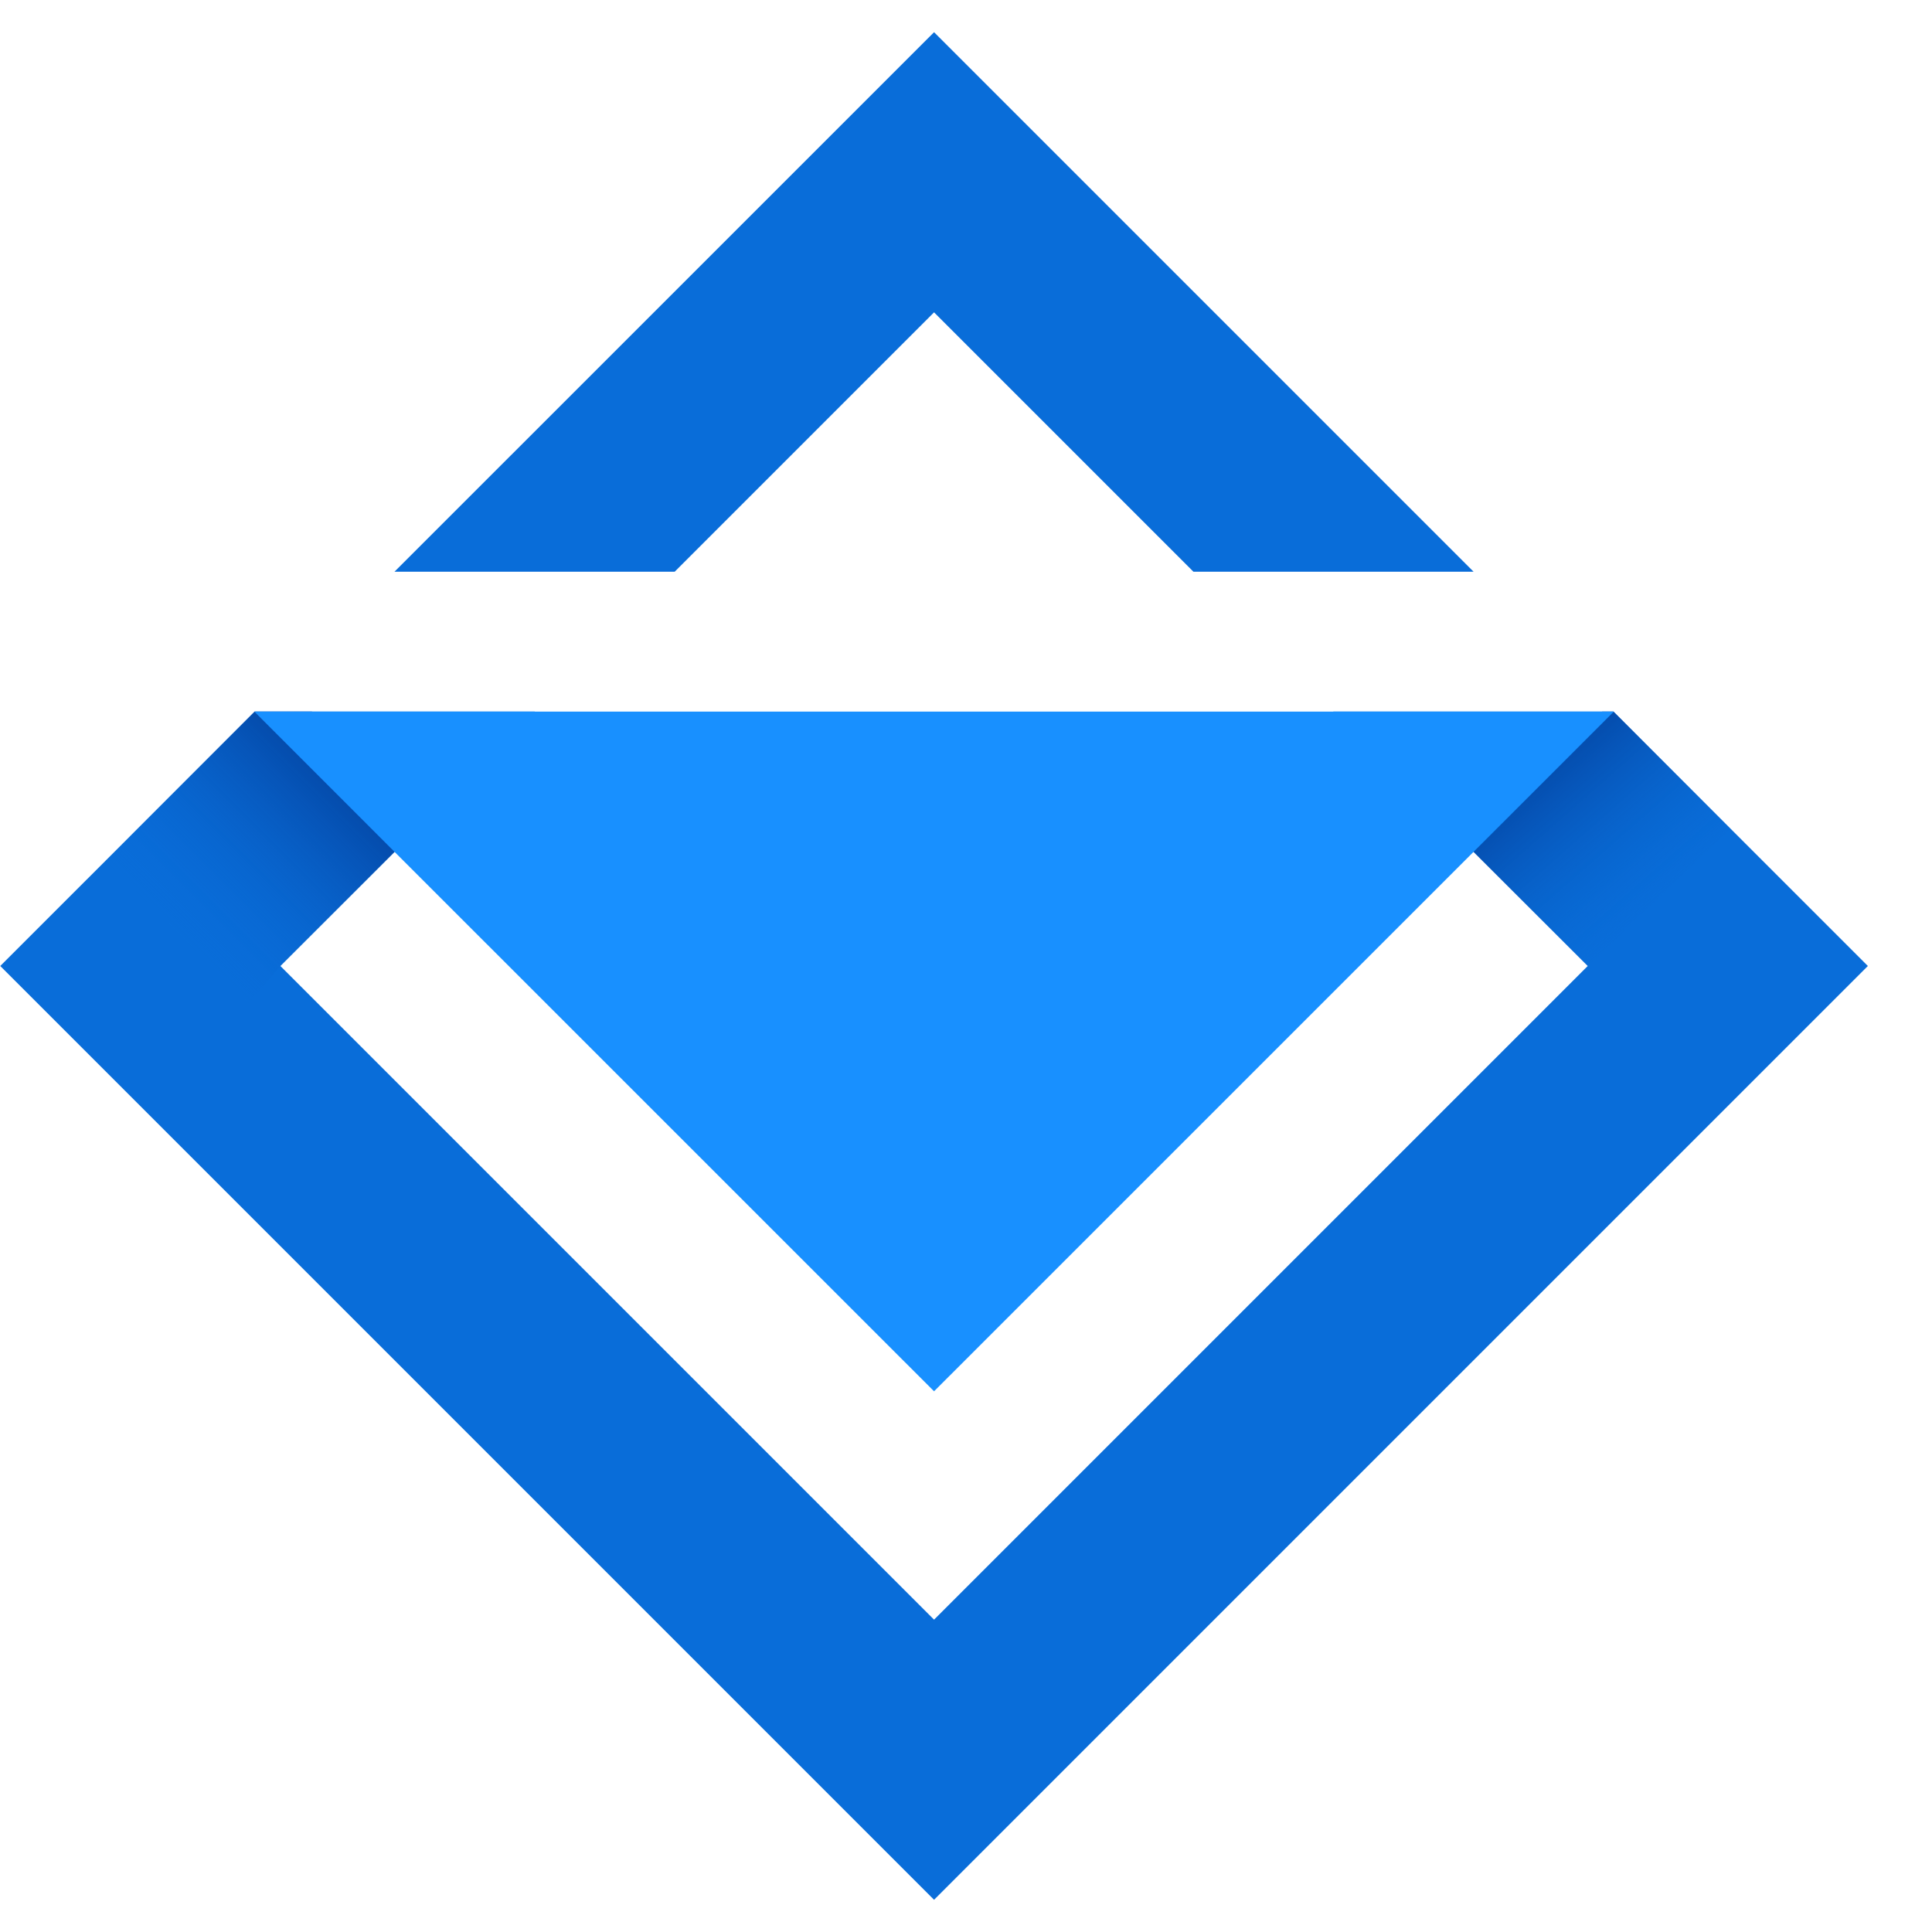
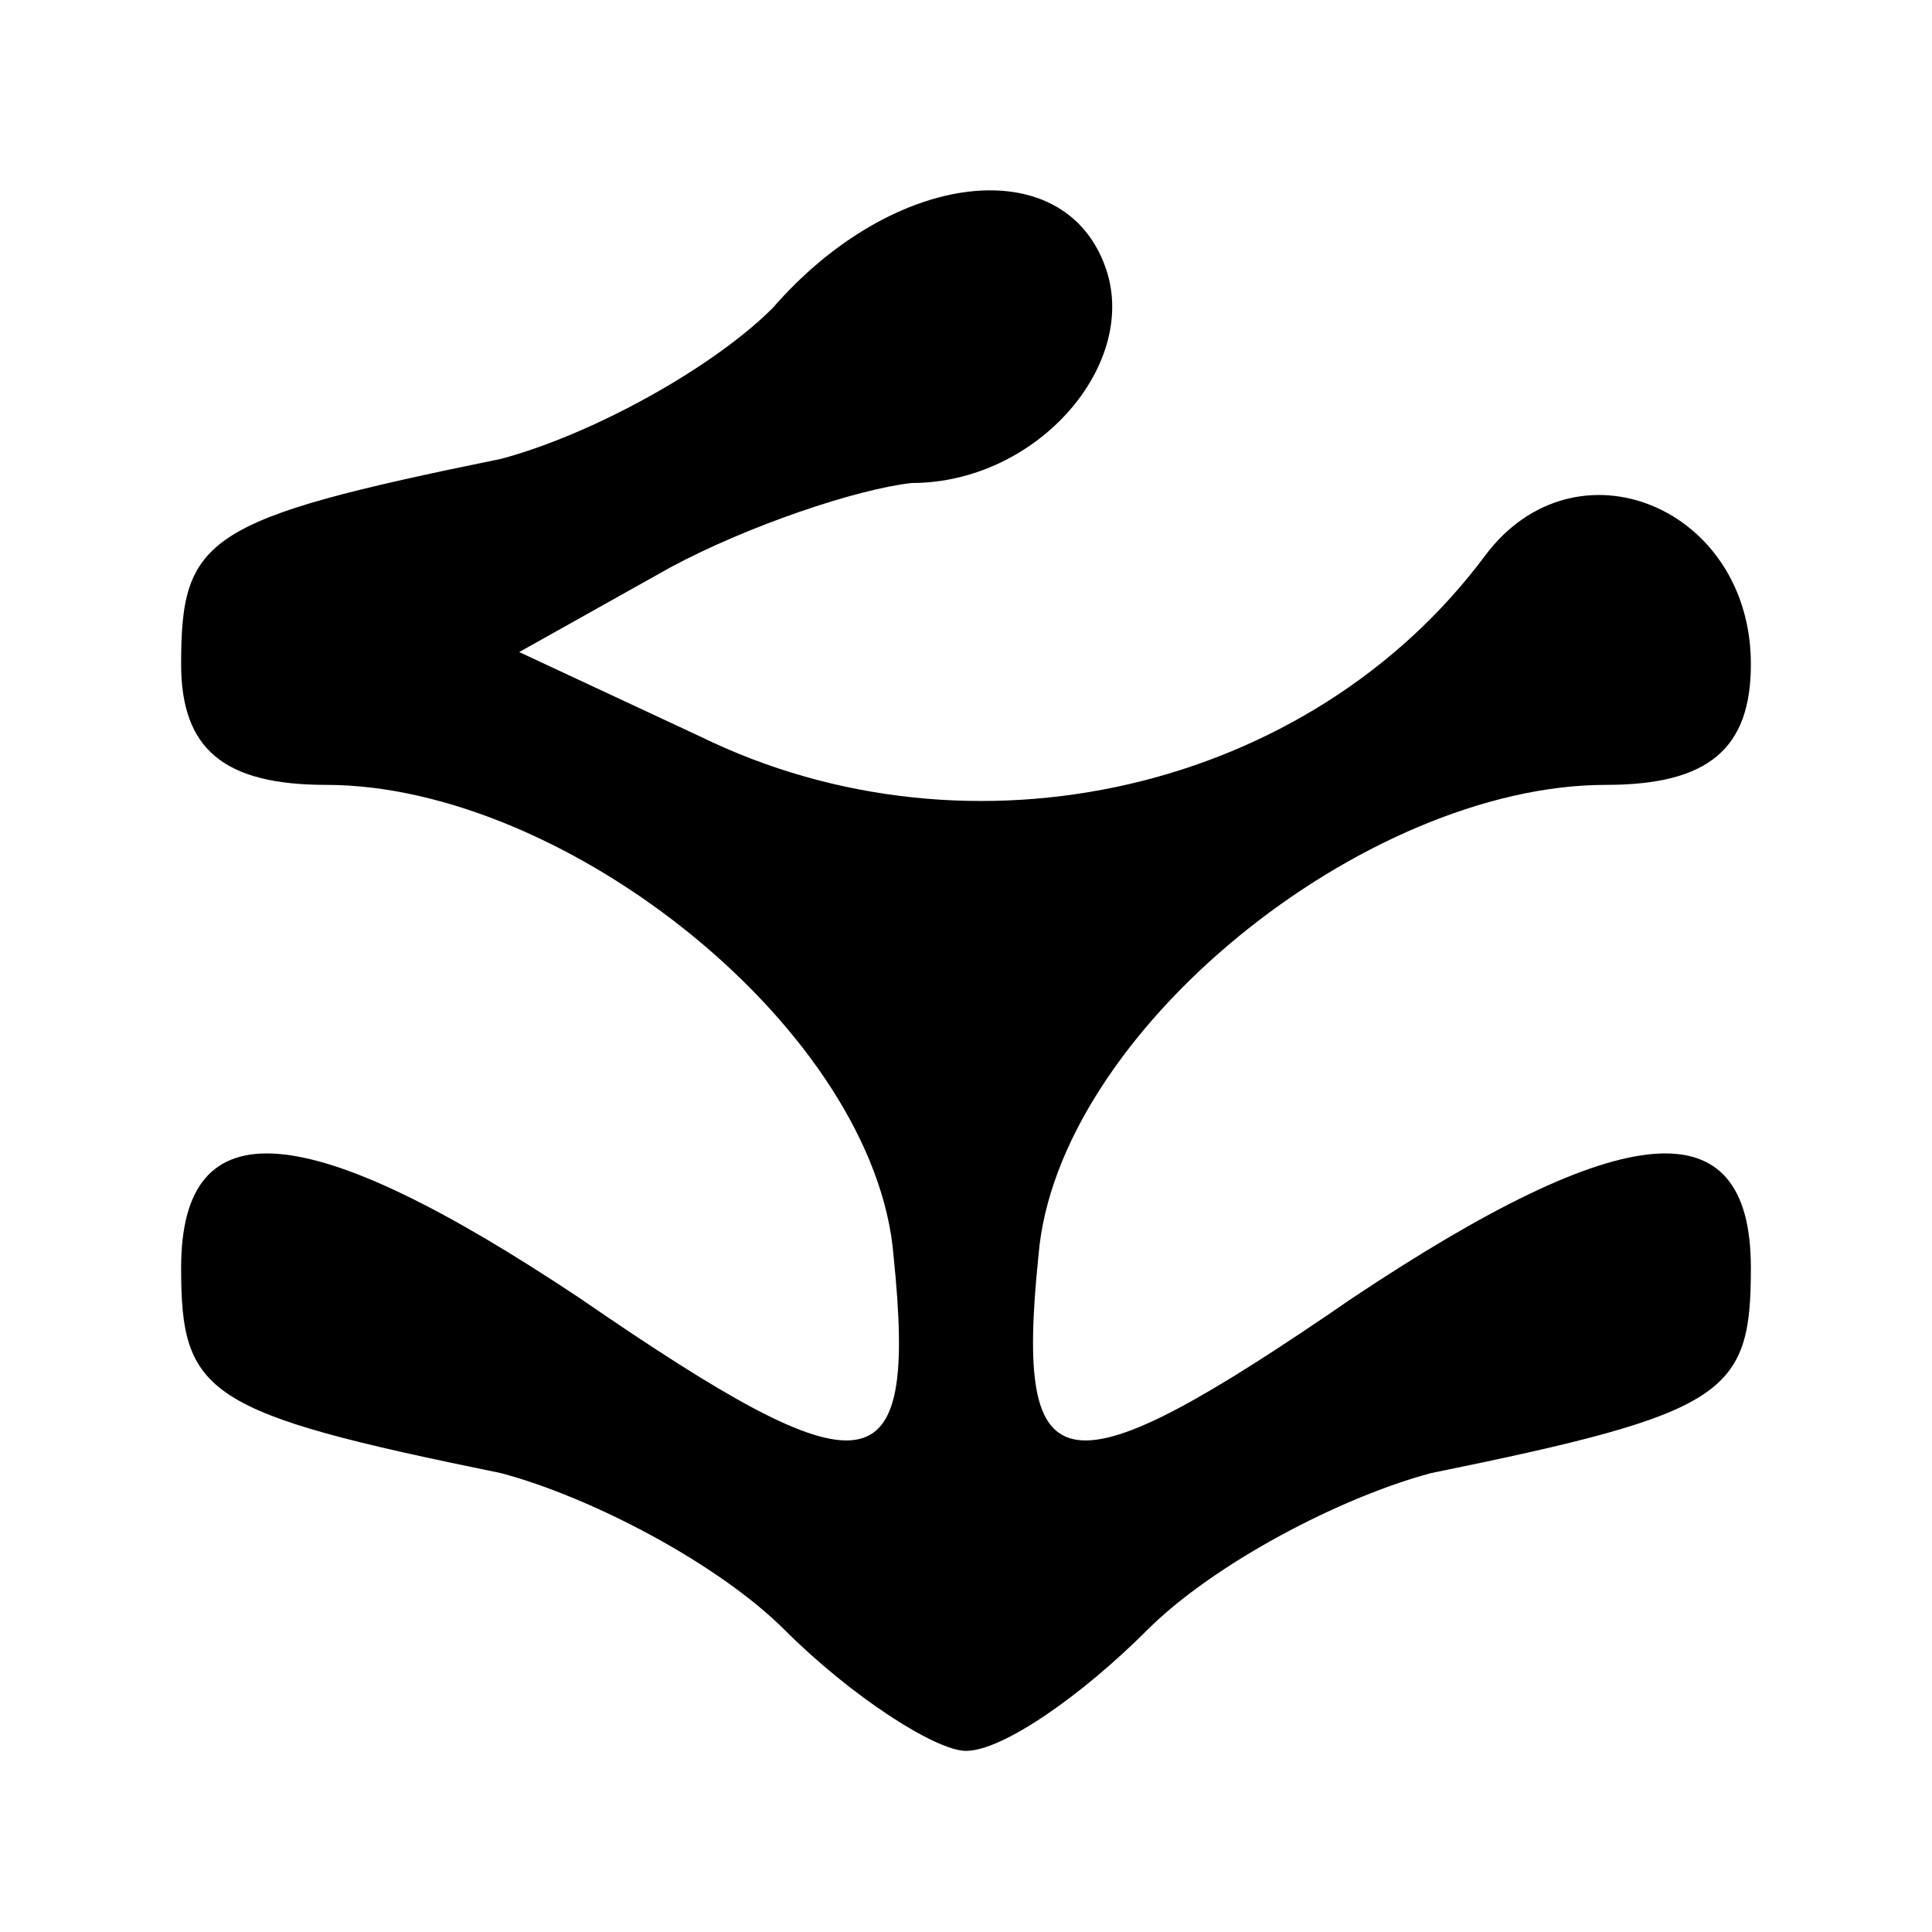
- <svg xmlns="http://www.w3.org/2000/svg" width="30" height="30" viewBox="0 0 30 30" fill="none">
-   <path d="M1.64 13.364L3.952 11.052L3.954 11.05H8.305L6.574 12.781L6.127 13.227L4.354 15L4.574 15.22L14.504 25.15L24.654 15L22.881 13.227L22.756 13.102L20.703 11.05H25.053L25.056 11.052L26.868 12.864L29.004 15L14.504 29.5L0.004 15L1.64 13.364ZM14.504 0.5L22.882 8.878H18.532L14.504 4.85L10.476 8.878H6.125L14.504 0.5Z" fill="#096DD9" />
-   <path d="M4.355 15L6.127 13.228L6.574 12.781L4.844 11.05H3.955L3.952 11.052L1.64 13.364L3.86 15.573L4.355 15Z" fill="url(#paint0_linear_112102_1824)" />
-   <path d="M22.881 13.228L24.654 15L24.479 15.176L24.48 15.176L26.869 12.865L25.057 11.052L25.054 11.05H24.878L22.756 13.102L22.881 13.228Z" fill="url(#paint1_linear_112102_1824)" />
-   <path d="M3.95 11.05L3.952 11.052L6.127 13.228L14.504 21.604L25.059 11.05H3.95Z" fill="#1890FF" />
-   <defs>
-     <linearGradient id="paint0_linear_112102_1824" x1="5.63" y1="11.589" x2="2.572" y2="14.647" gradientUnits="userSpaceOnUse">
-       <stop stop-color="#023B95" />
-       <stop offset="0.964" stop-color="#096CD9" stop-opacity="0" />
-     </linearGradient>
-     <linearGradient id="paint1_linear_112102_1824" x1="23.272" y1="11.628" x2="25.745" y2="14.438" gradientUnits="userSpaceOnUse">
-       <stop stop-color="#023B95" />
-       <stop offset="1" stop-color="#096DD9" stop-opacity="0" />
-     </linearGradient>
-   </defs>
+ <svg xmlns="http://www.w3.org/2000/svg" version="1.0" width="32pt" height="32pt" viewBox="0 0 32 32" preserveAspectRatio="xMidYMid meet">
+   <g transform="translate(0,32) scale(0.1,-0.1)" fill="#000000" stroke="none">
+     <path d="M128 269 c-10 -10 -30 -21 -45 -25 -49 -10 -53 -13 -53 -34 0 -14 7 -20 24 -20 40 0 91 -41 94 -78 4 -39 -4 -40 -52 -7 -45 30 -66 32 -66 5 0 -21 4 -24 53 -34 15 -4 36 -15 47 -26 11 -11 25 -20 30 -20 6 0 19 9 30 20 11 11 32 22 47 26 49 10 53 13 53 34 0 27 -21 25 -66 -5 -48 -33 -56 -32 -52 7 3 37 54 78 94 78 17 0 24 6 24 20 0 26 -29 38 -44 18 -29 -39 -85 -52 -130 -30 l-30 14 25 14 c13 7 31 13 40 14 21 0 38 20 32 36 -7 19 -35 16 -55 -7z" />
+   </g>
</svg>
